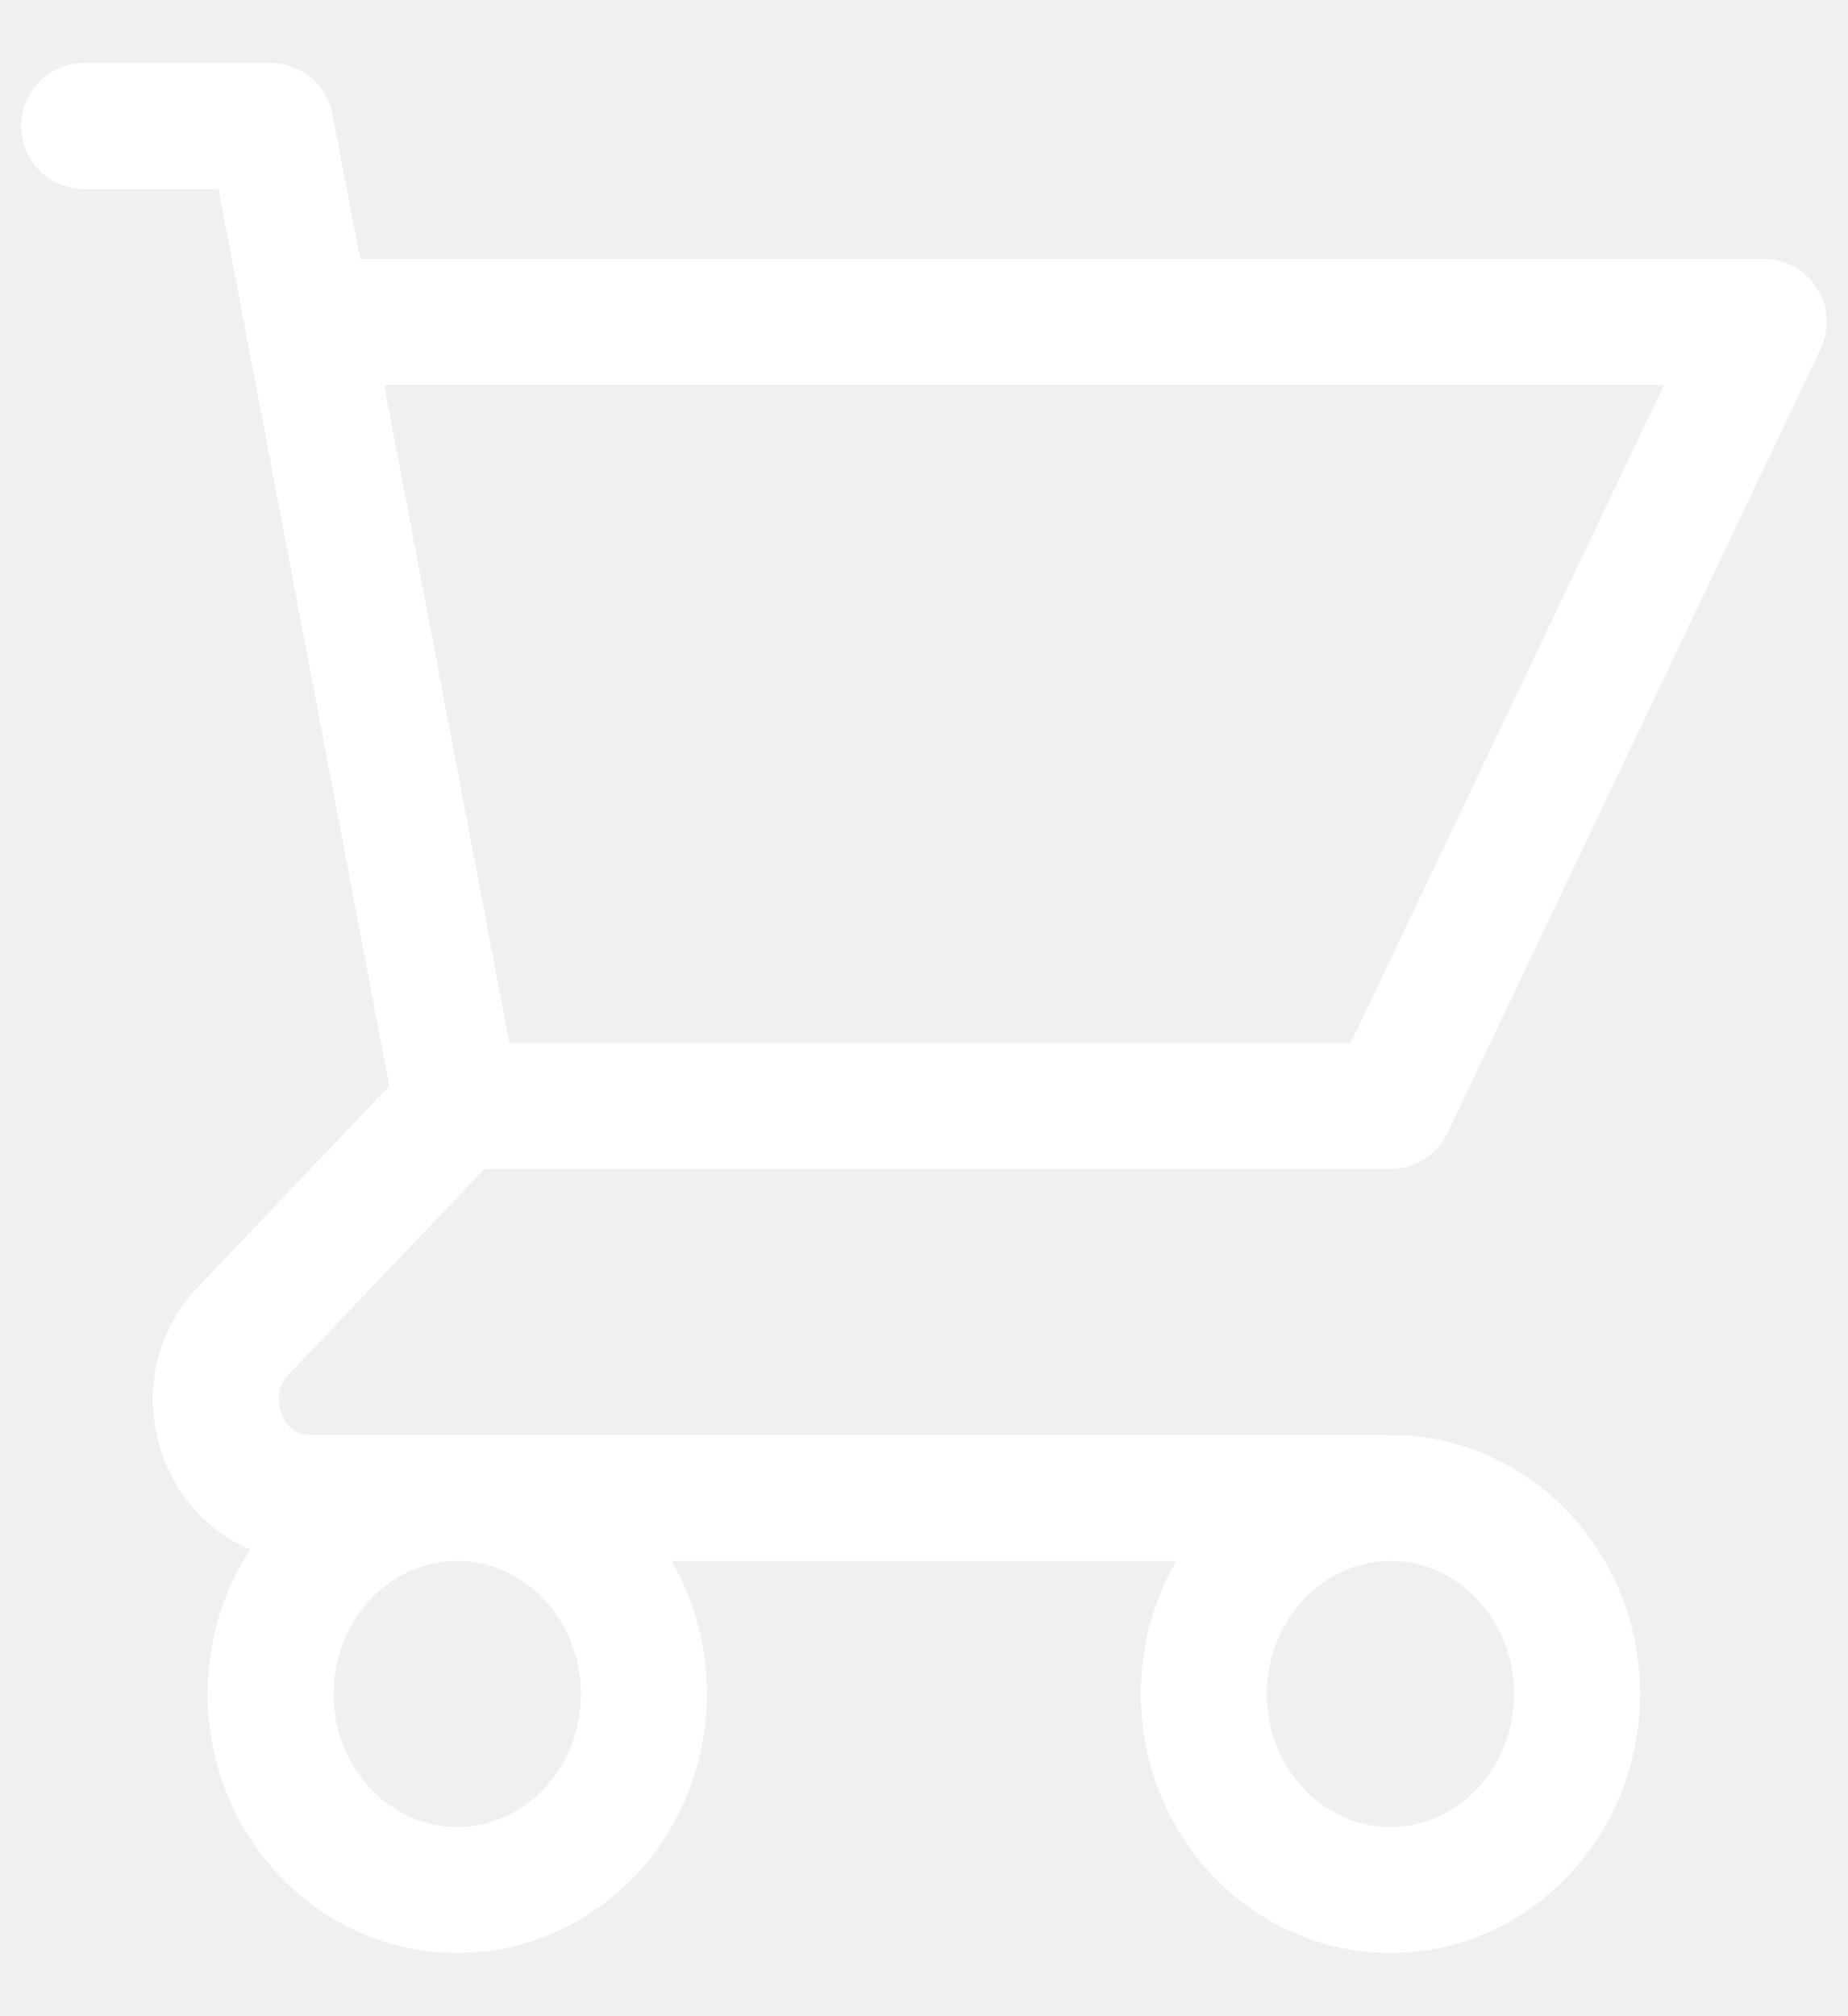
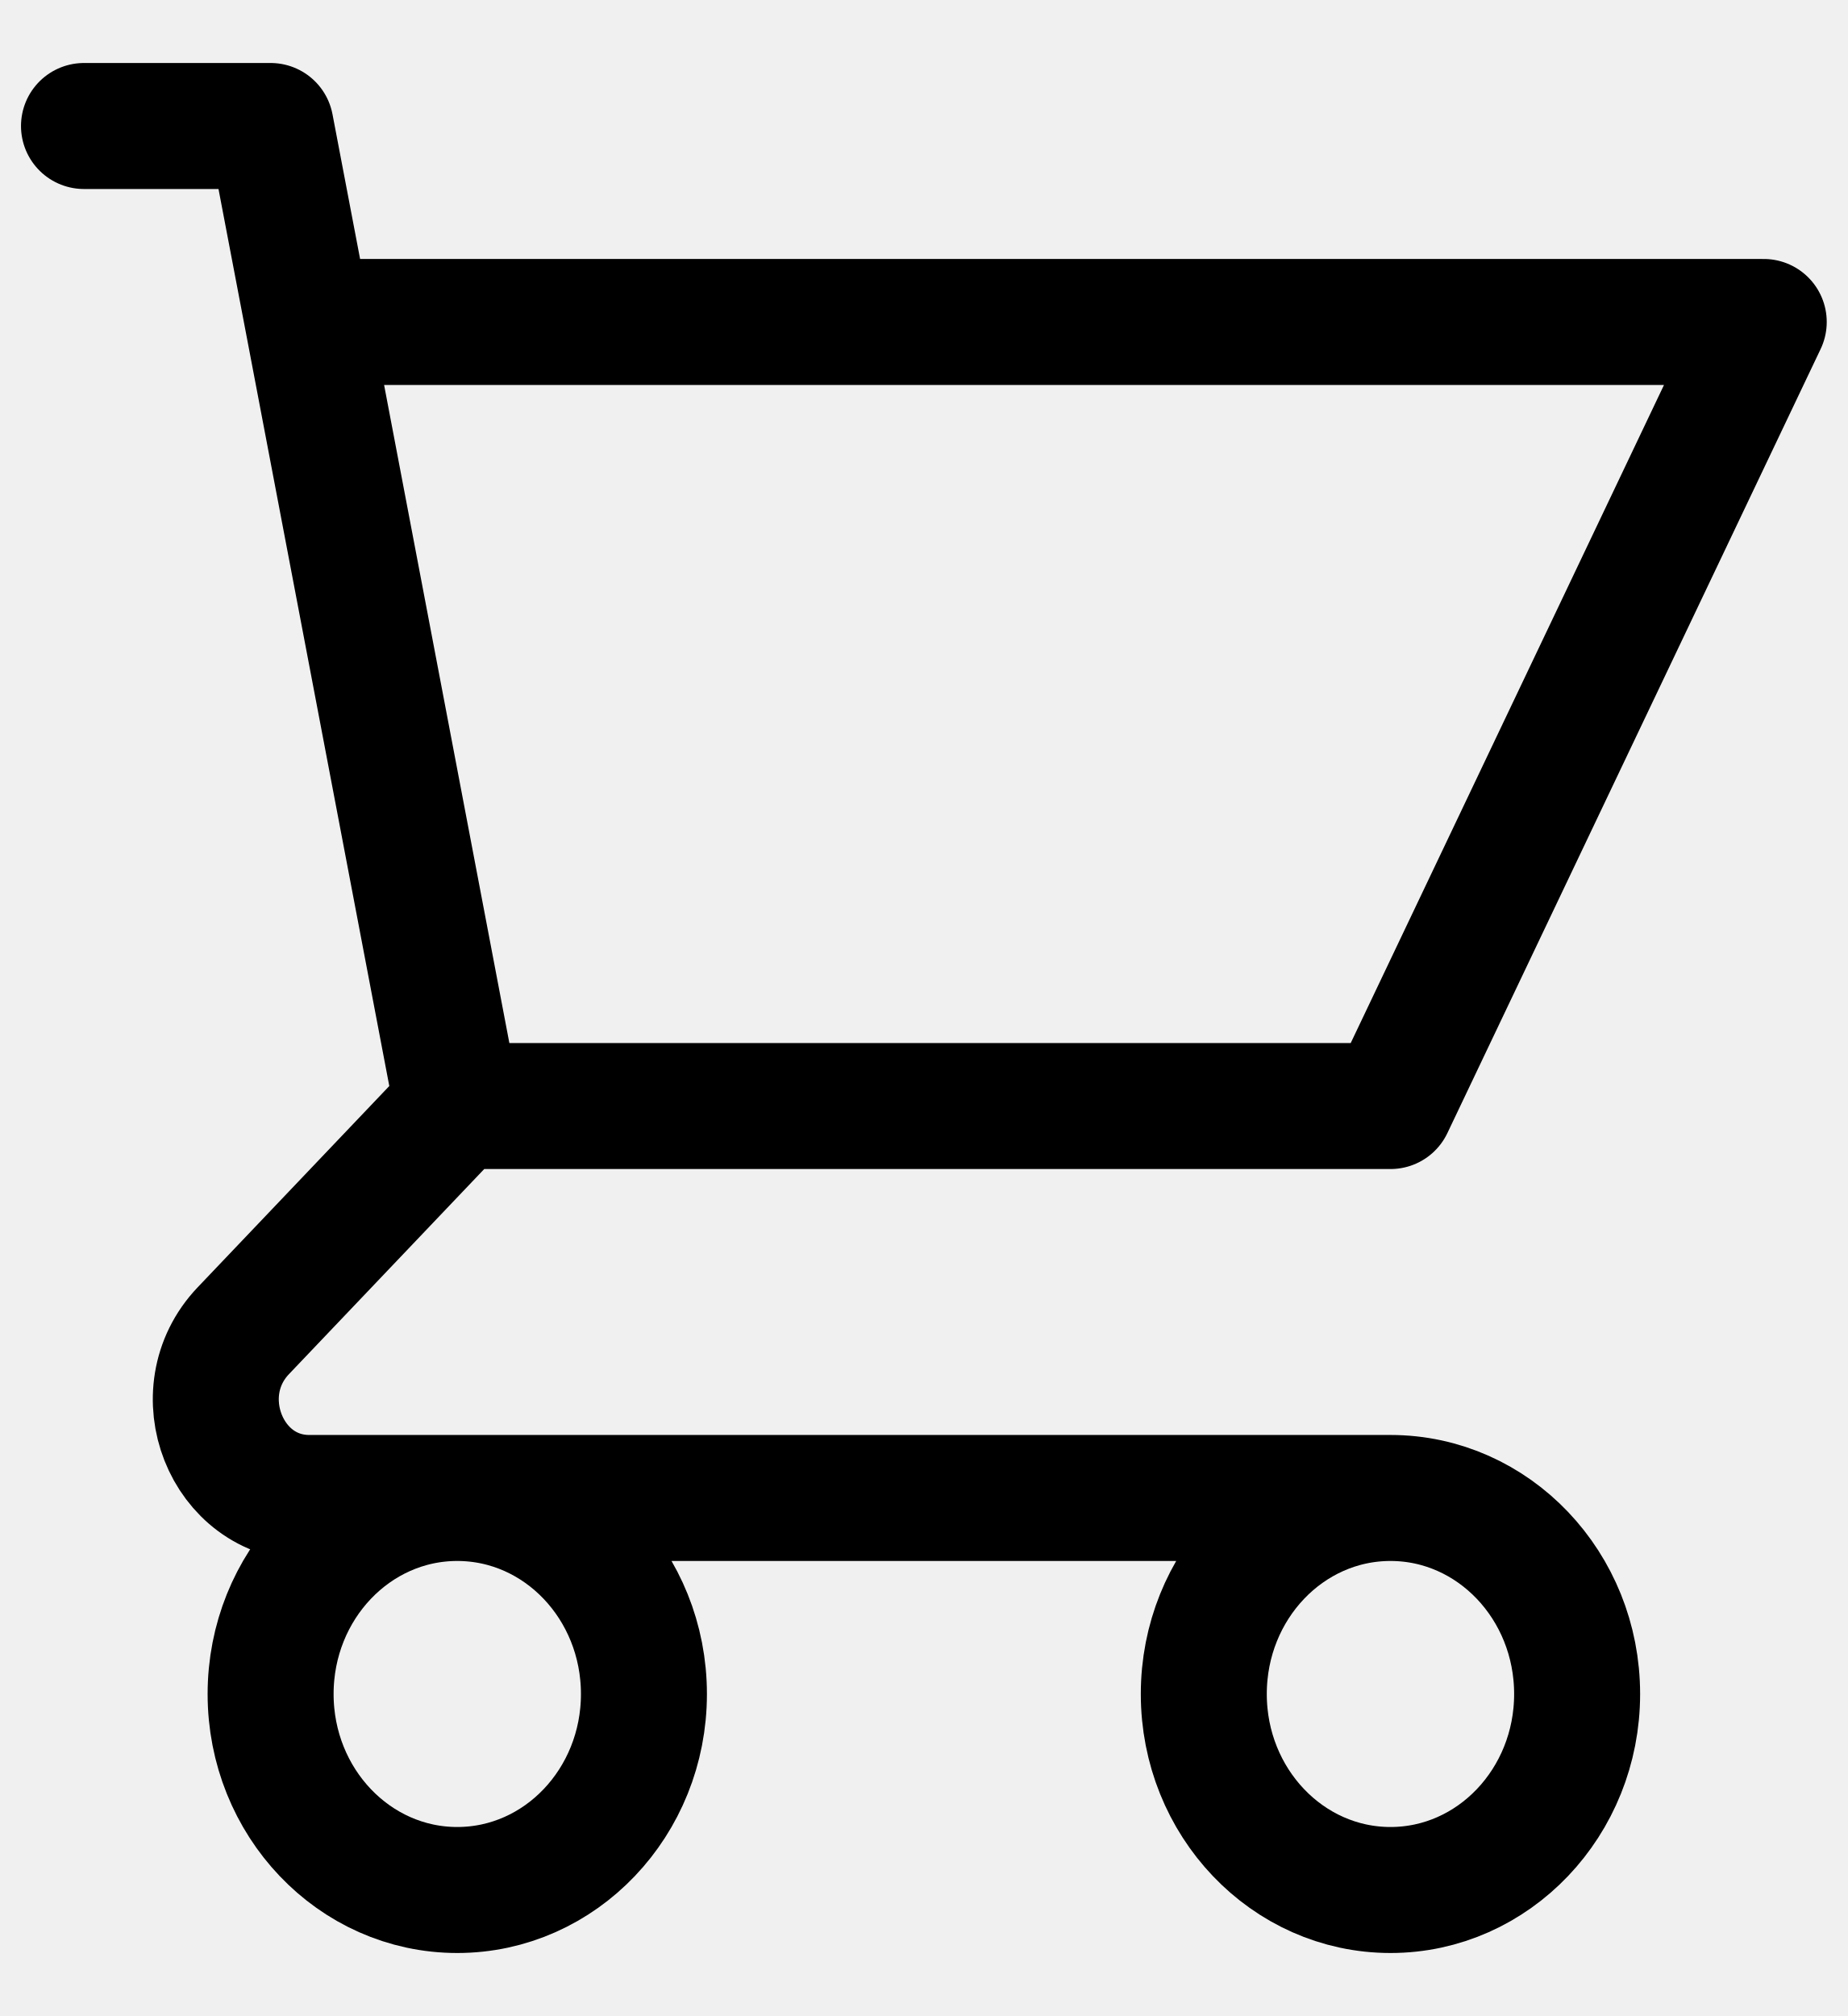
<svg xmlns="http://www.w3.org/2000/svg" width="22" height="24" viewBox="0 0 22 24" fill="none">
-   <path d="M1 1.5H3.222L3.667 3.833M5.444 13.167H16.556L21 3.833H3.667M5.444 13.167L3.667 3.833M5.444 13.167L2.897 15.842C2.197 16.577 2.693 17.833 3.682 17.833H16.556M16.556 17.833C15.328 17.833 14.333 18.878 14.333 20.167C14.333 21.455 15.328 22.5 16.556 22.5C17.783 22.5 18.778 21.455 18.778 20.167C18.778 18.878 17.783 17.833 16.556 17.833ZM7.667 20.167C7.667 21.455 6.672 22.5 5.444 22.5C4.217 22.5 3.222 21.455 3.222 20.167C3.222 18.878 4.217 17.833 5.444 17.833C6.672 17.833 7.667 18.878 7.667 20.167Z" stroke="white" stroke-width="1.5" stroke-linecap="round" stroke-linejoin="round" />
+   <path d="M1 1.5H3.222L3.667 3.833M5.444 13.167H16.556L21 3.833H3.667M5.444 13.167L3.667 3.833M5.444 13.167L2.897 15.842C2.197 16.577 2.693 17.833 3.682 17.833H16.556M16.556 17.833C15.328 17.833 14.333 18.878 14.333 20.167C14.333 21.455 15.328 22.5 16.556 22.5C17.783 22.5 18.778 21.455 18.778 20.167C18.778 18.878 17.783 17.833 16.556 17.833ZM7.667 20.167C7.667 21.455 6.672 22.5 5.444 22.5C4.217 22.5 3.222 21.455 3.222 20.167C3.222 18.878 4.217 17.833 5.444 17.833C6.672 17.833 7.667 18.878 7.667 20.167Z" stroke="currentColor" stroke-width="1.5" stroke-linecap="round" stroke-linejoin="round" />
</svg>
